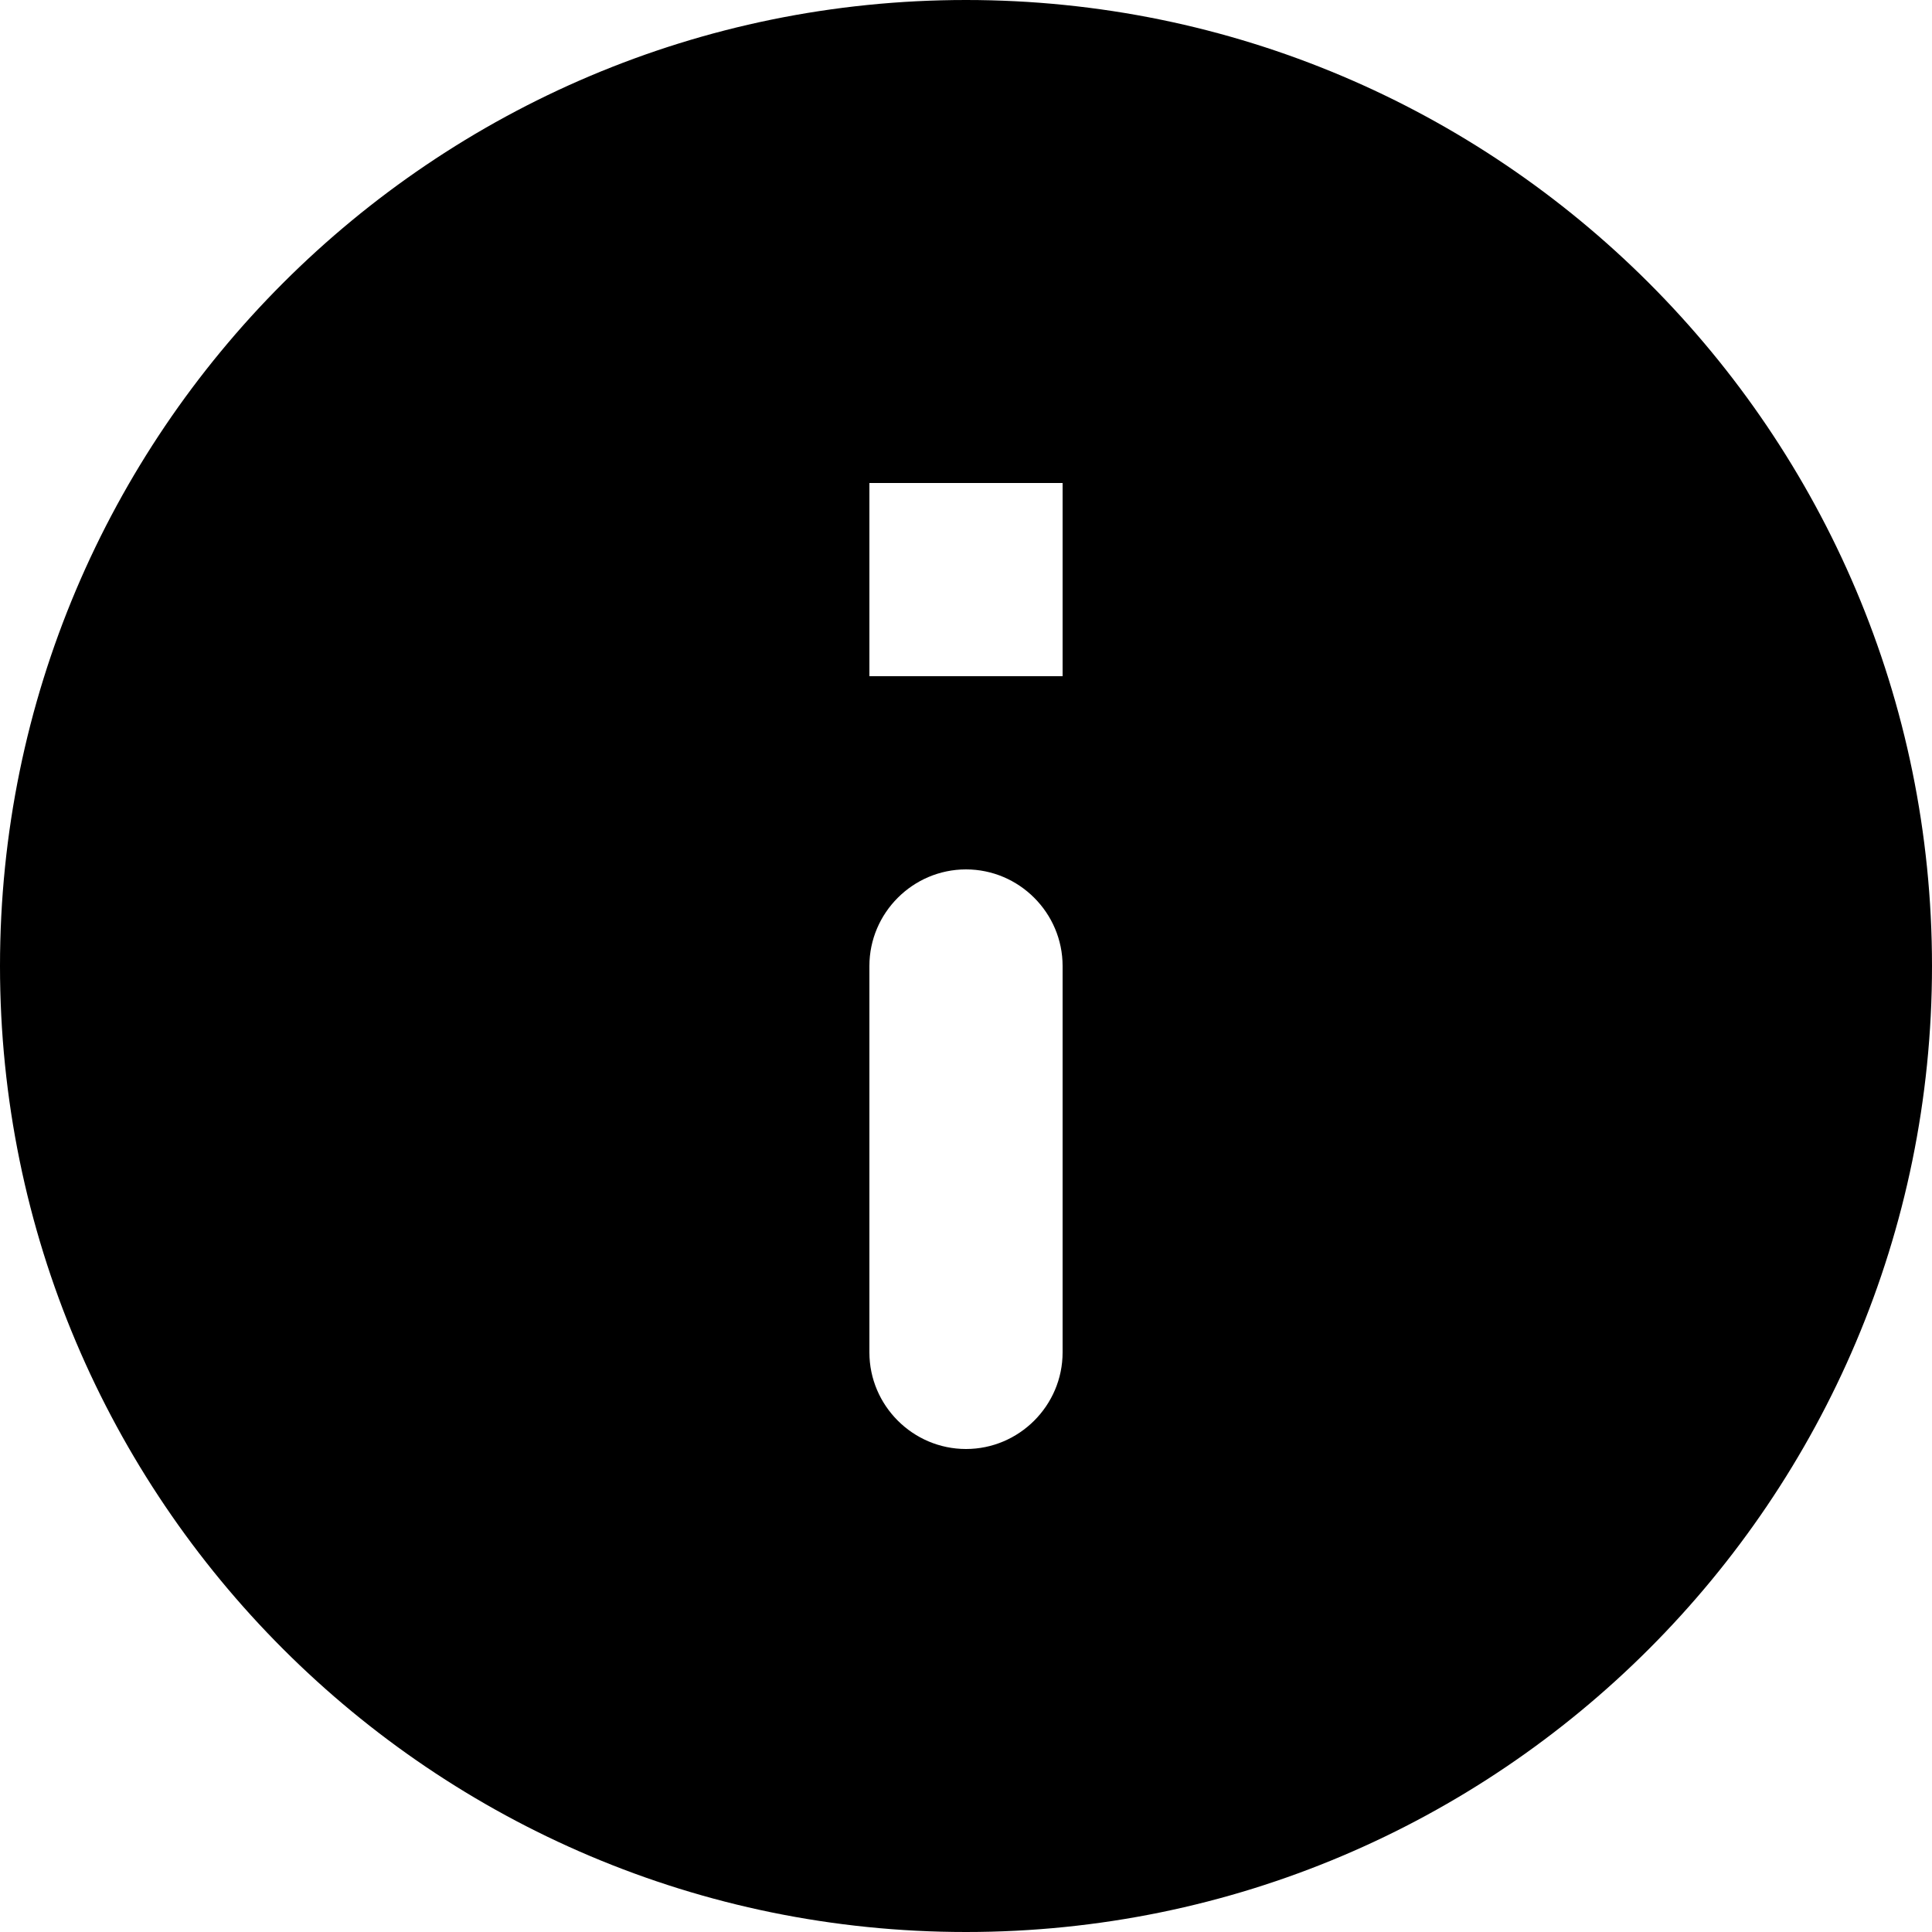
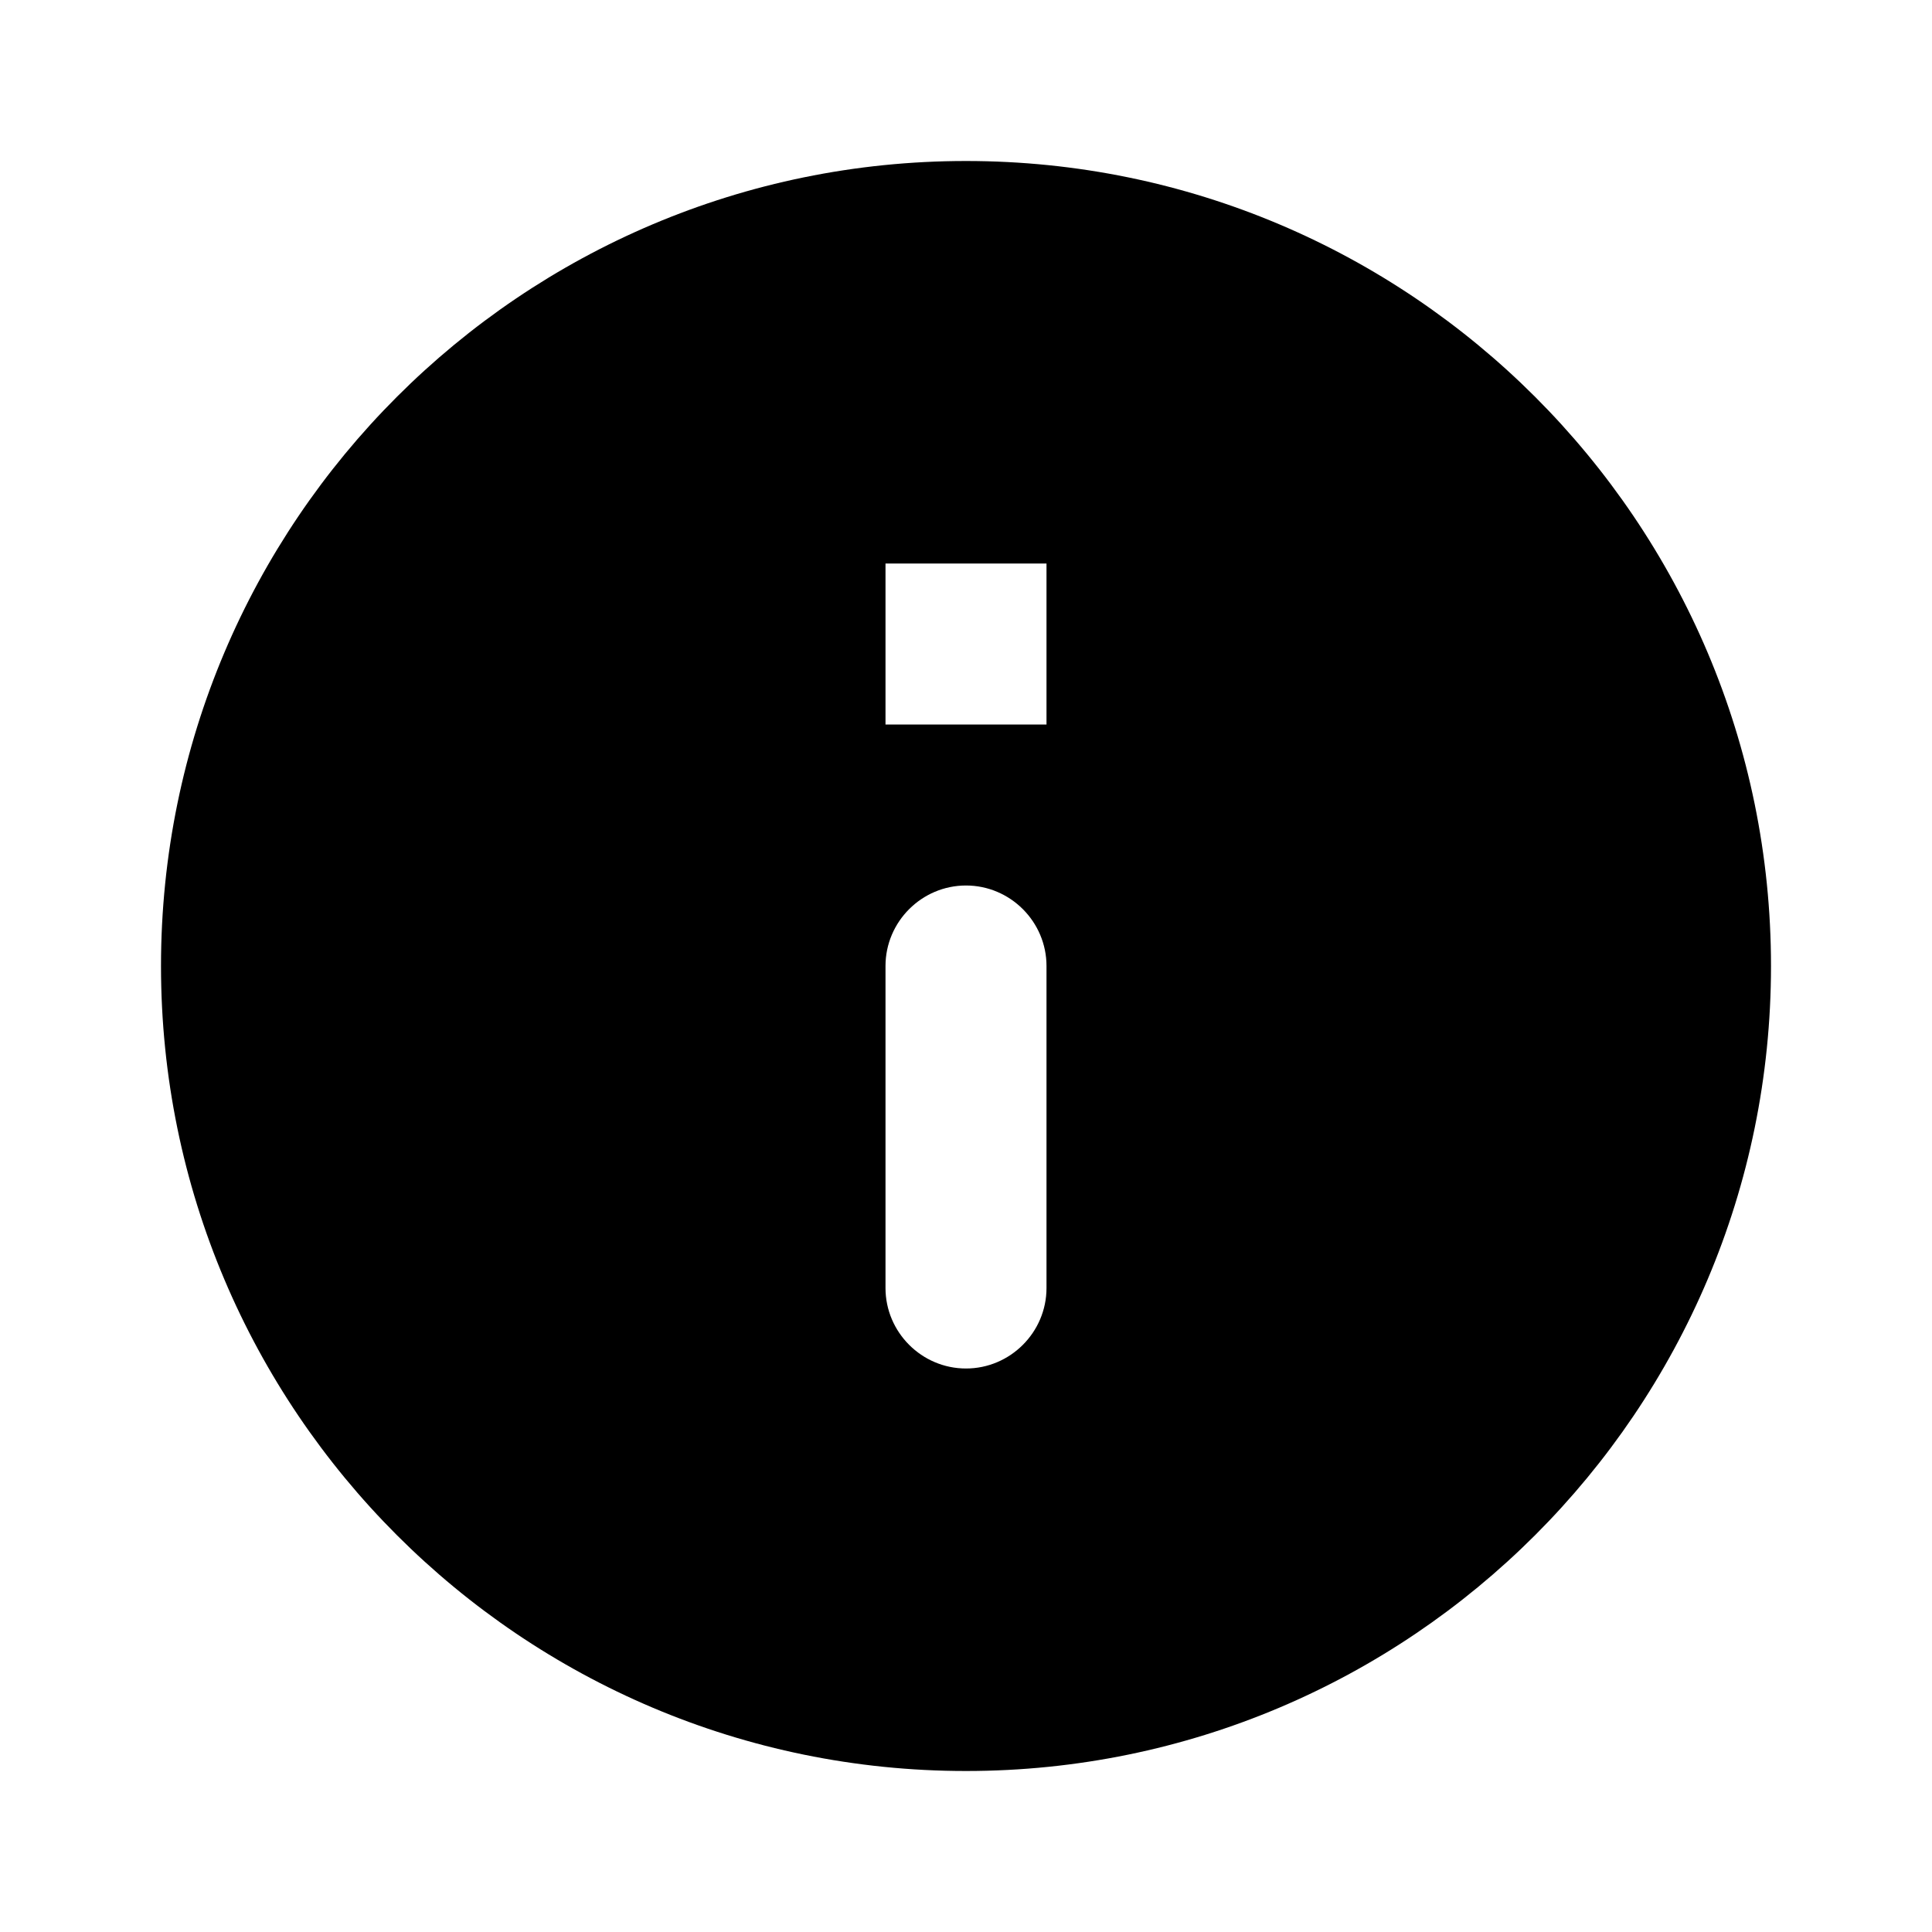
- <svg xmlns="http://www.w3.org/2000/svg" width="20" height="20" viewBox="0 0 20 20" fill="currentColor">
-   <path d="M10 0C4.48 0 0 4.48 0 10C0 15.52 4.48 20 10 20C15.52 20 20 15.52 20 10C20 4.48 15.52 0 10 0ZM10 15C9.45 15 9 14.55 9 14V10C9 9.45 9.45 9 10 9C10.55 9 11 9.45 11 10V14C11 14.55 10.55 15 10 15ZM11 7H9V5H11V7Z" fill="currentColor" />
+ <svg xmlns="http://www.w3.org/2000/svg" width="24" height="24" viewBox="0 0 24 24" fill="currentColor">
+   <path d="M12 2C6.48 2 2 6.48 2 12C2 17.52 6.48 22 12 22C17.52 22 22 17.52 22 12C22 6.48 17.52 2 12 2ZM12 17C11.45 17 11 16.55 11 16V12C11 11.45 11.45 11 12 11C12.55 11 13 11.45 13 12V16C13 16.55 12.55 17 12 17ZM13 9H11V7H13V9Z" fill="currentColor" />
</svg>
